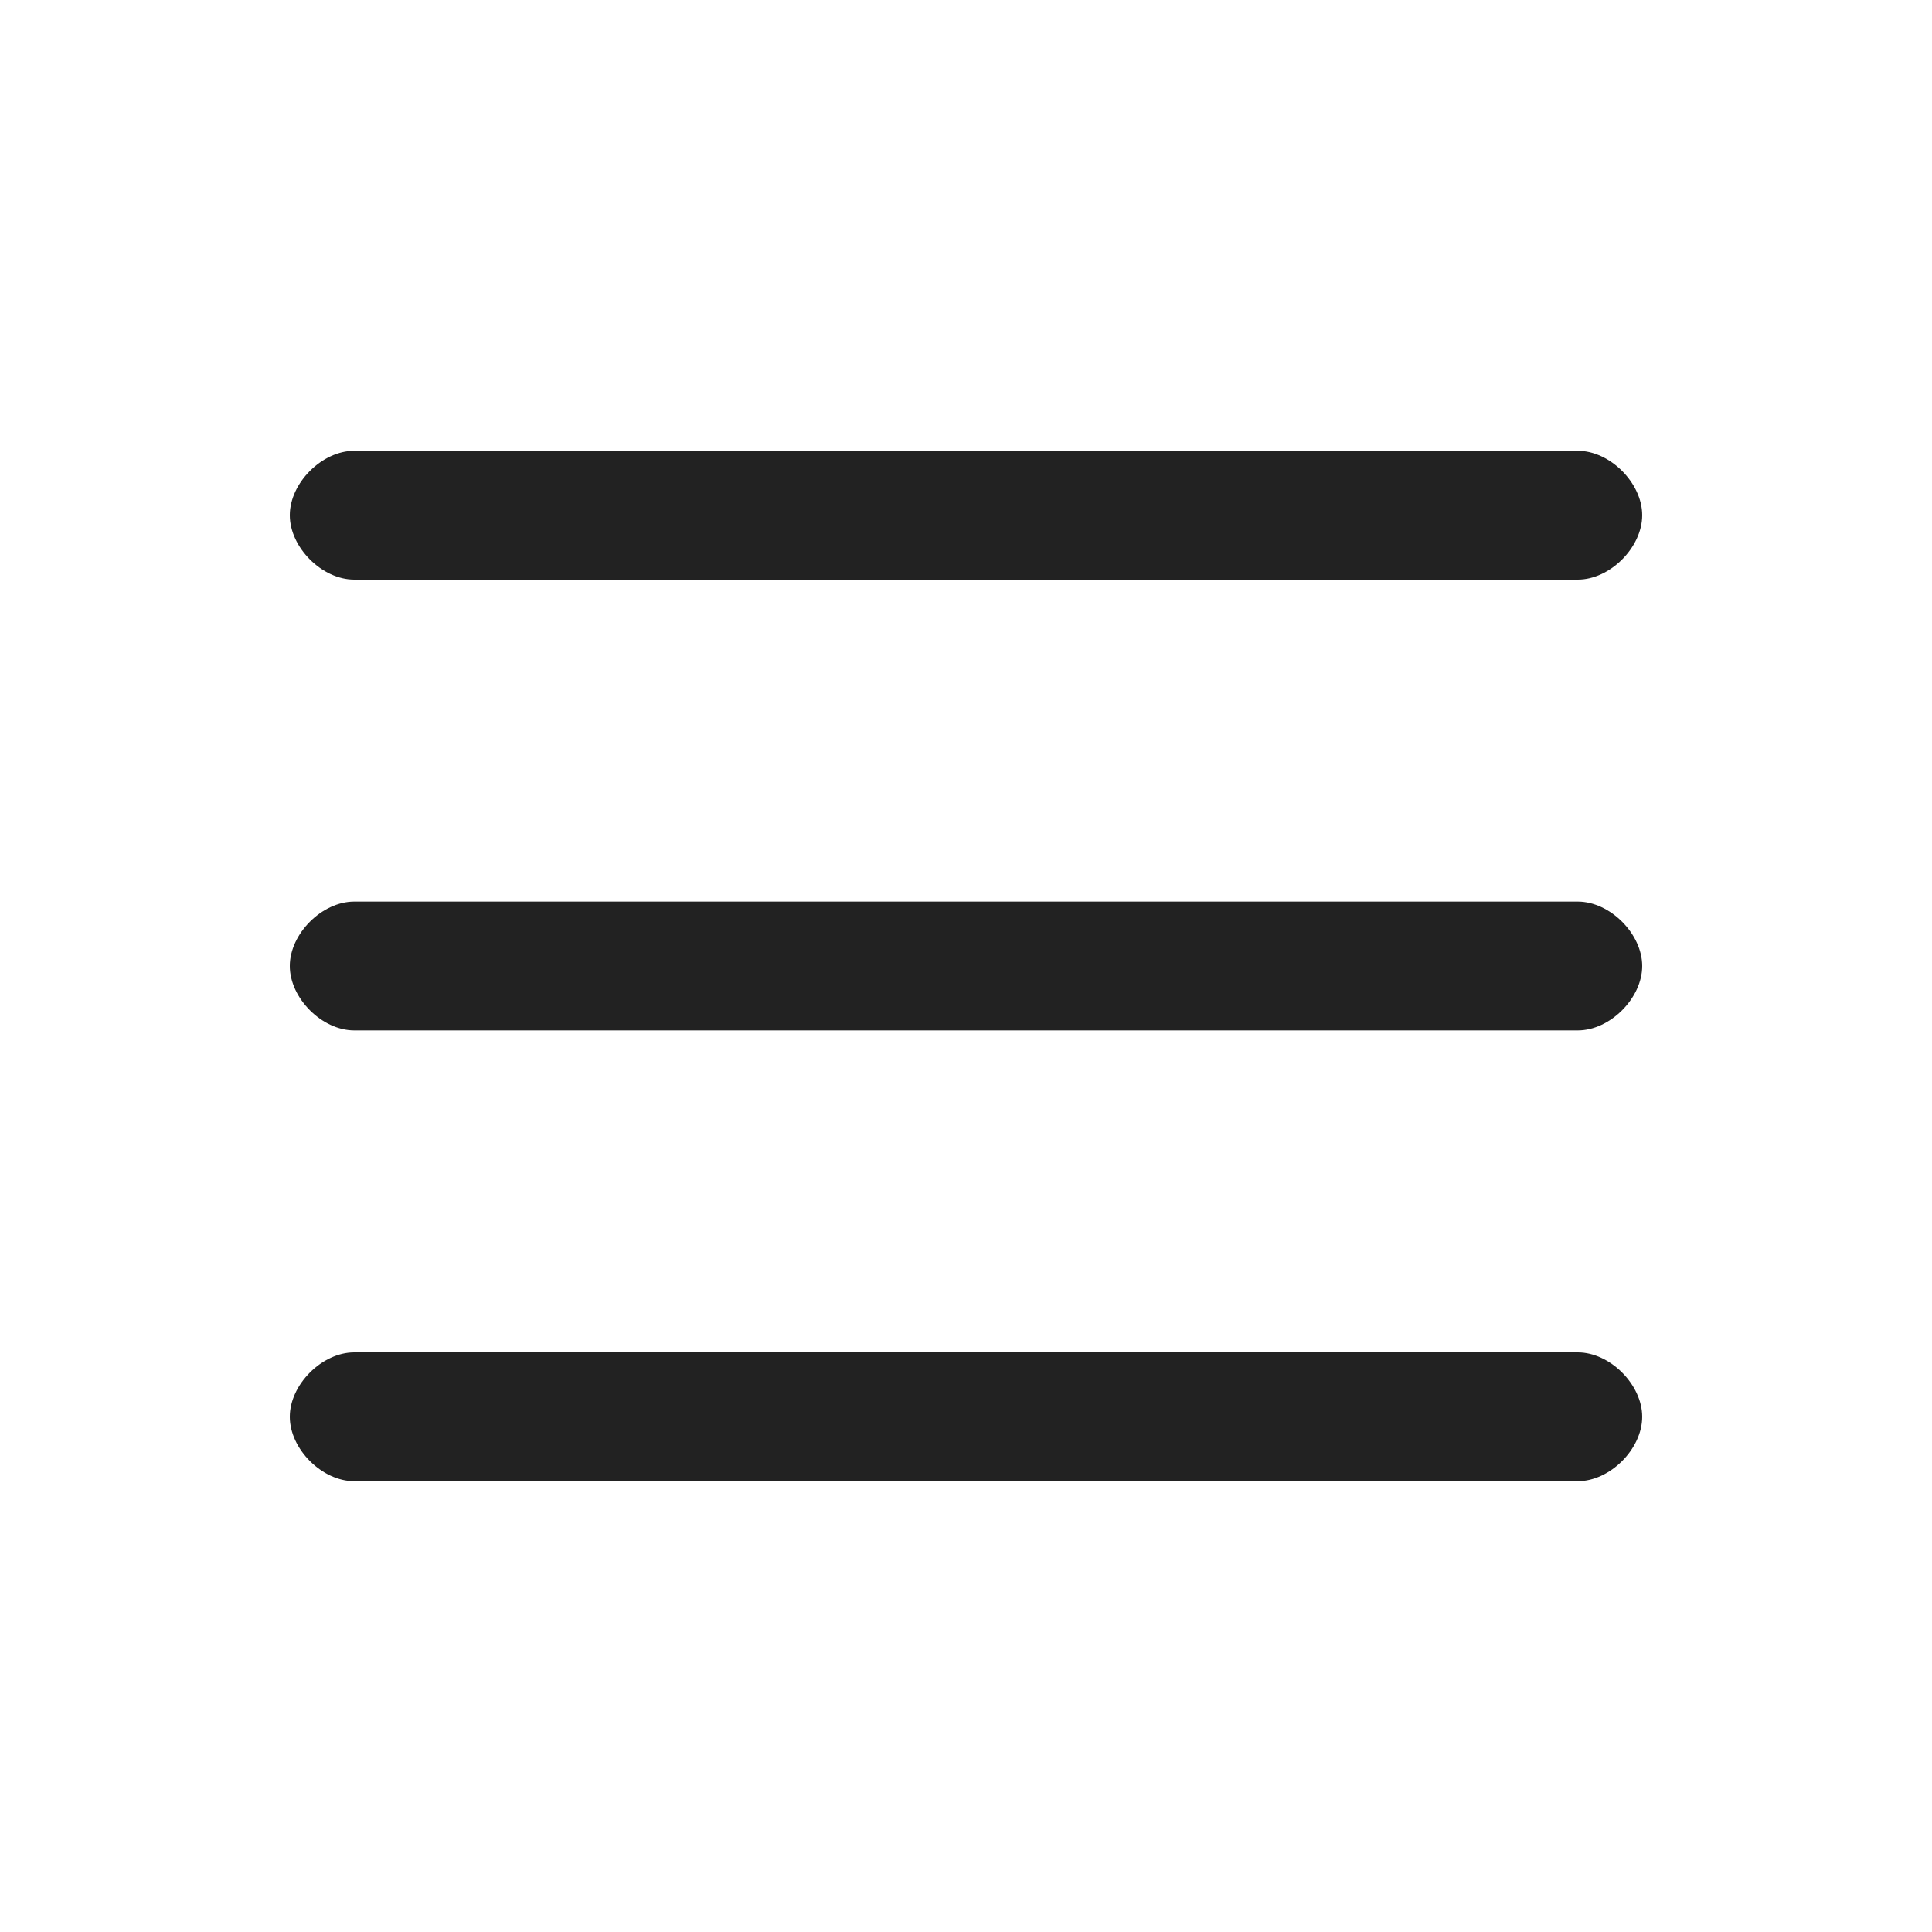
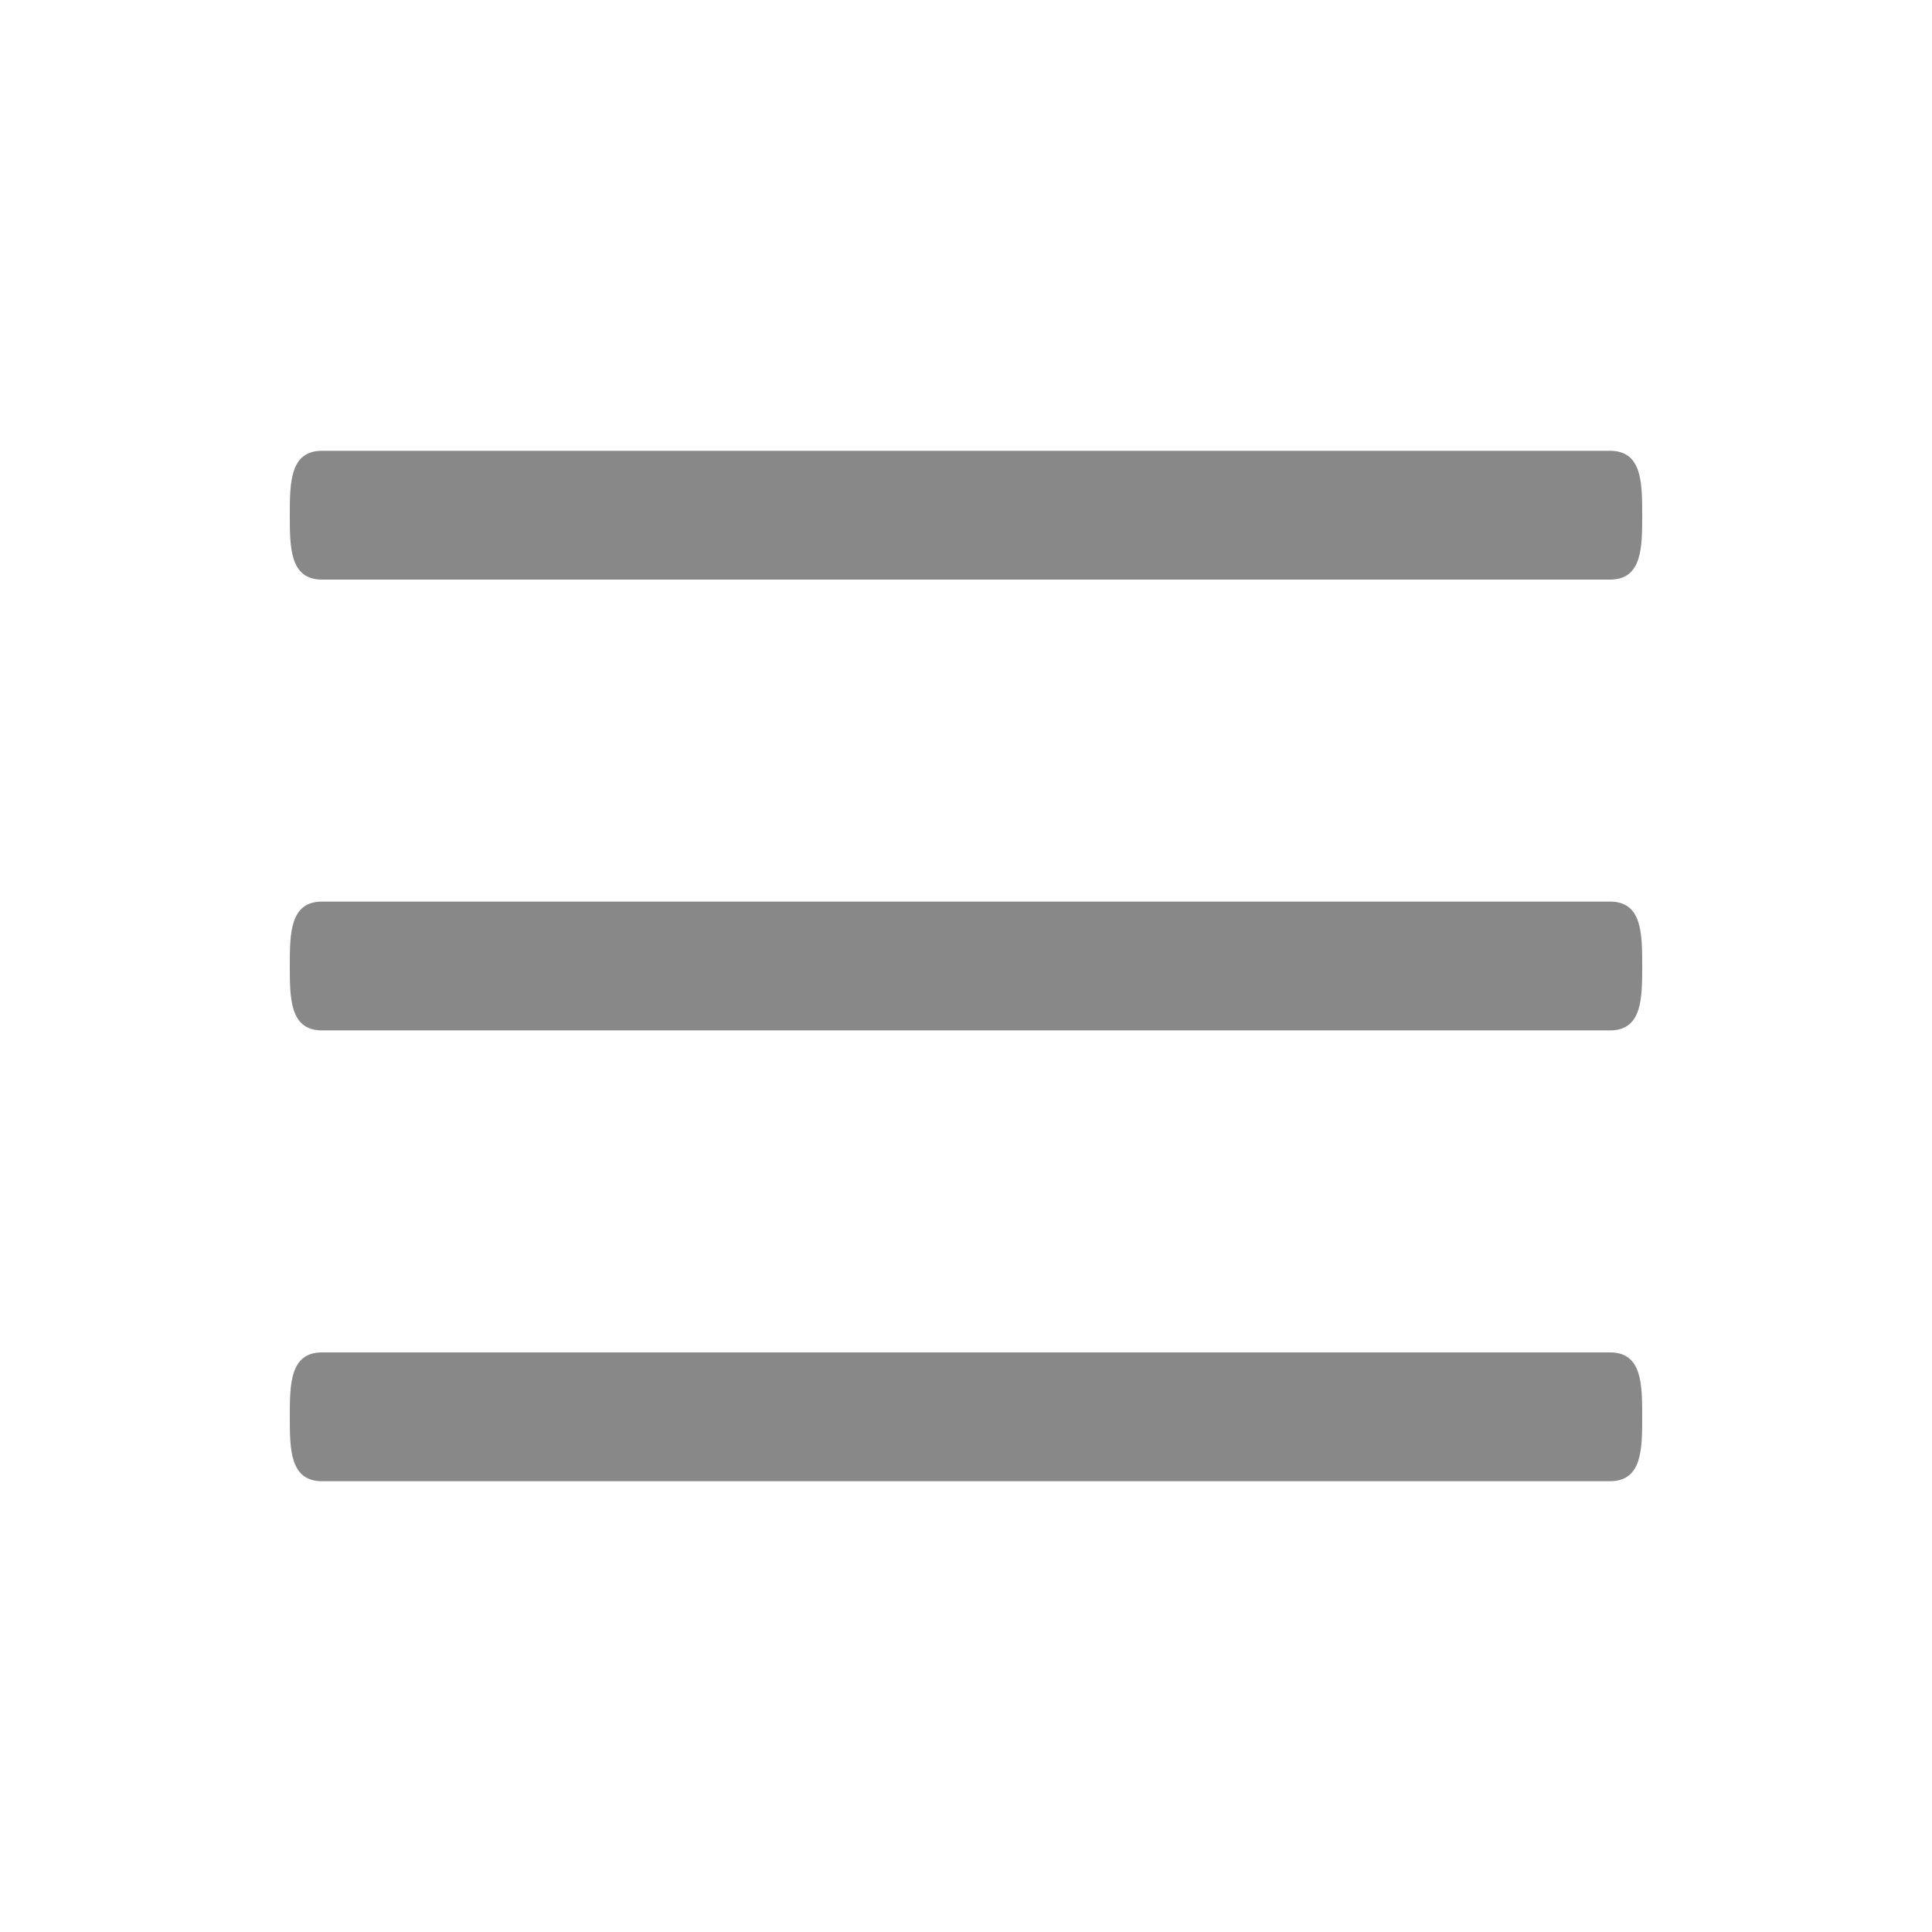
<svg xmlns="http://www.w3.org/2000/svg" xmlns:xlink="http://www.w3.org/1999/xlink" width="30" height="30" version="1.1">
-   <path id="p1" d="m5.5 14c-0.5 0-1 0.5-1 1s0.5 1 1 1h19c0.5 0 1-0.5 1-1s-0.5-1-1-1z" fill="#222" />
+   <path id="p1" d="m5 14c-0.5 0-0.5 0.5-0.5 1s0 1 0.5 1h20c0.5 0 0.5-0.5 0.5-1s0-1-0.5-1z" fill="#888" />
  <use transform="translate(0,7)" xlink:href="#p1" />
  <use transform="translate(0,-7)" xlink:href="#p1" />
</svg>
